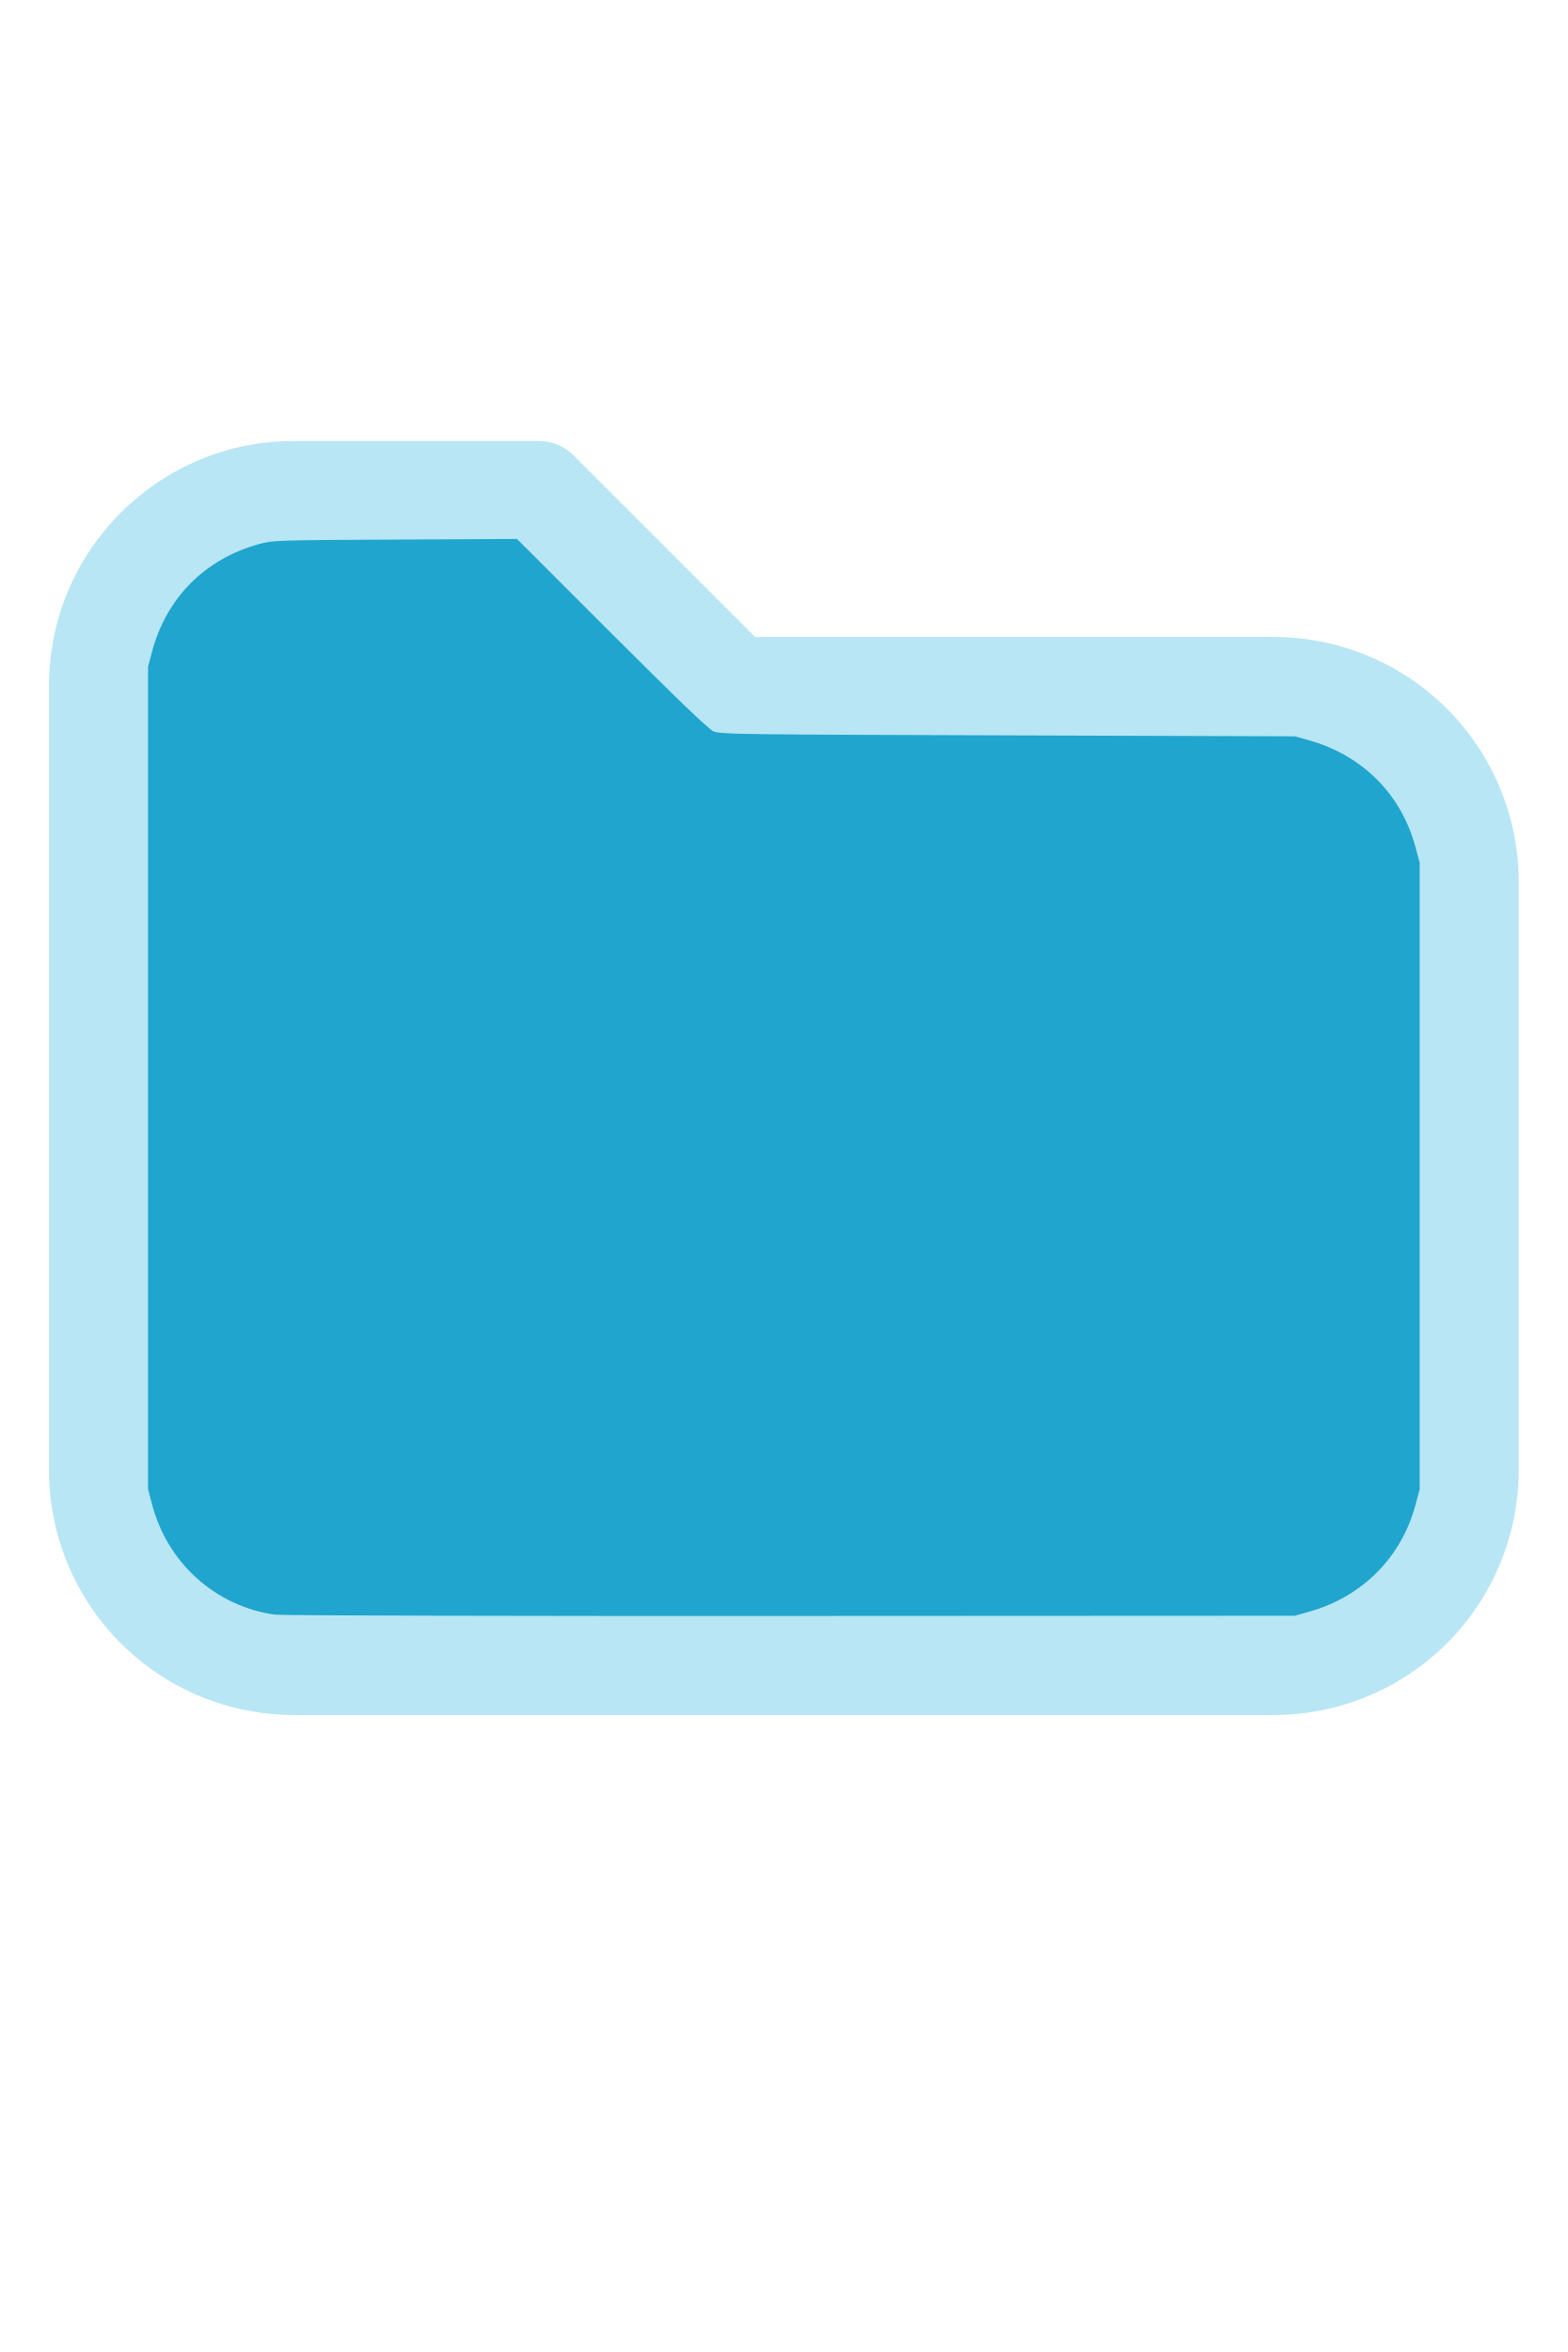
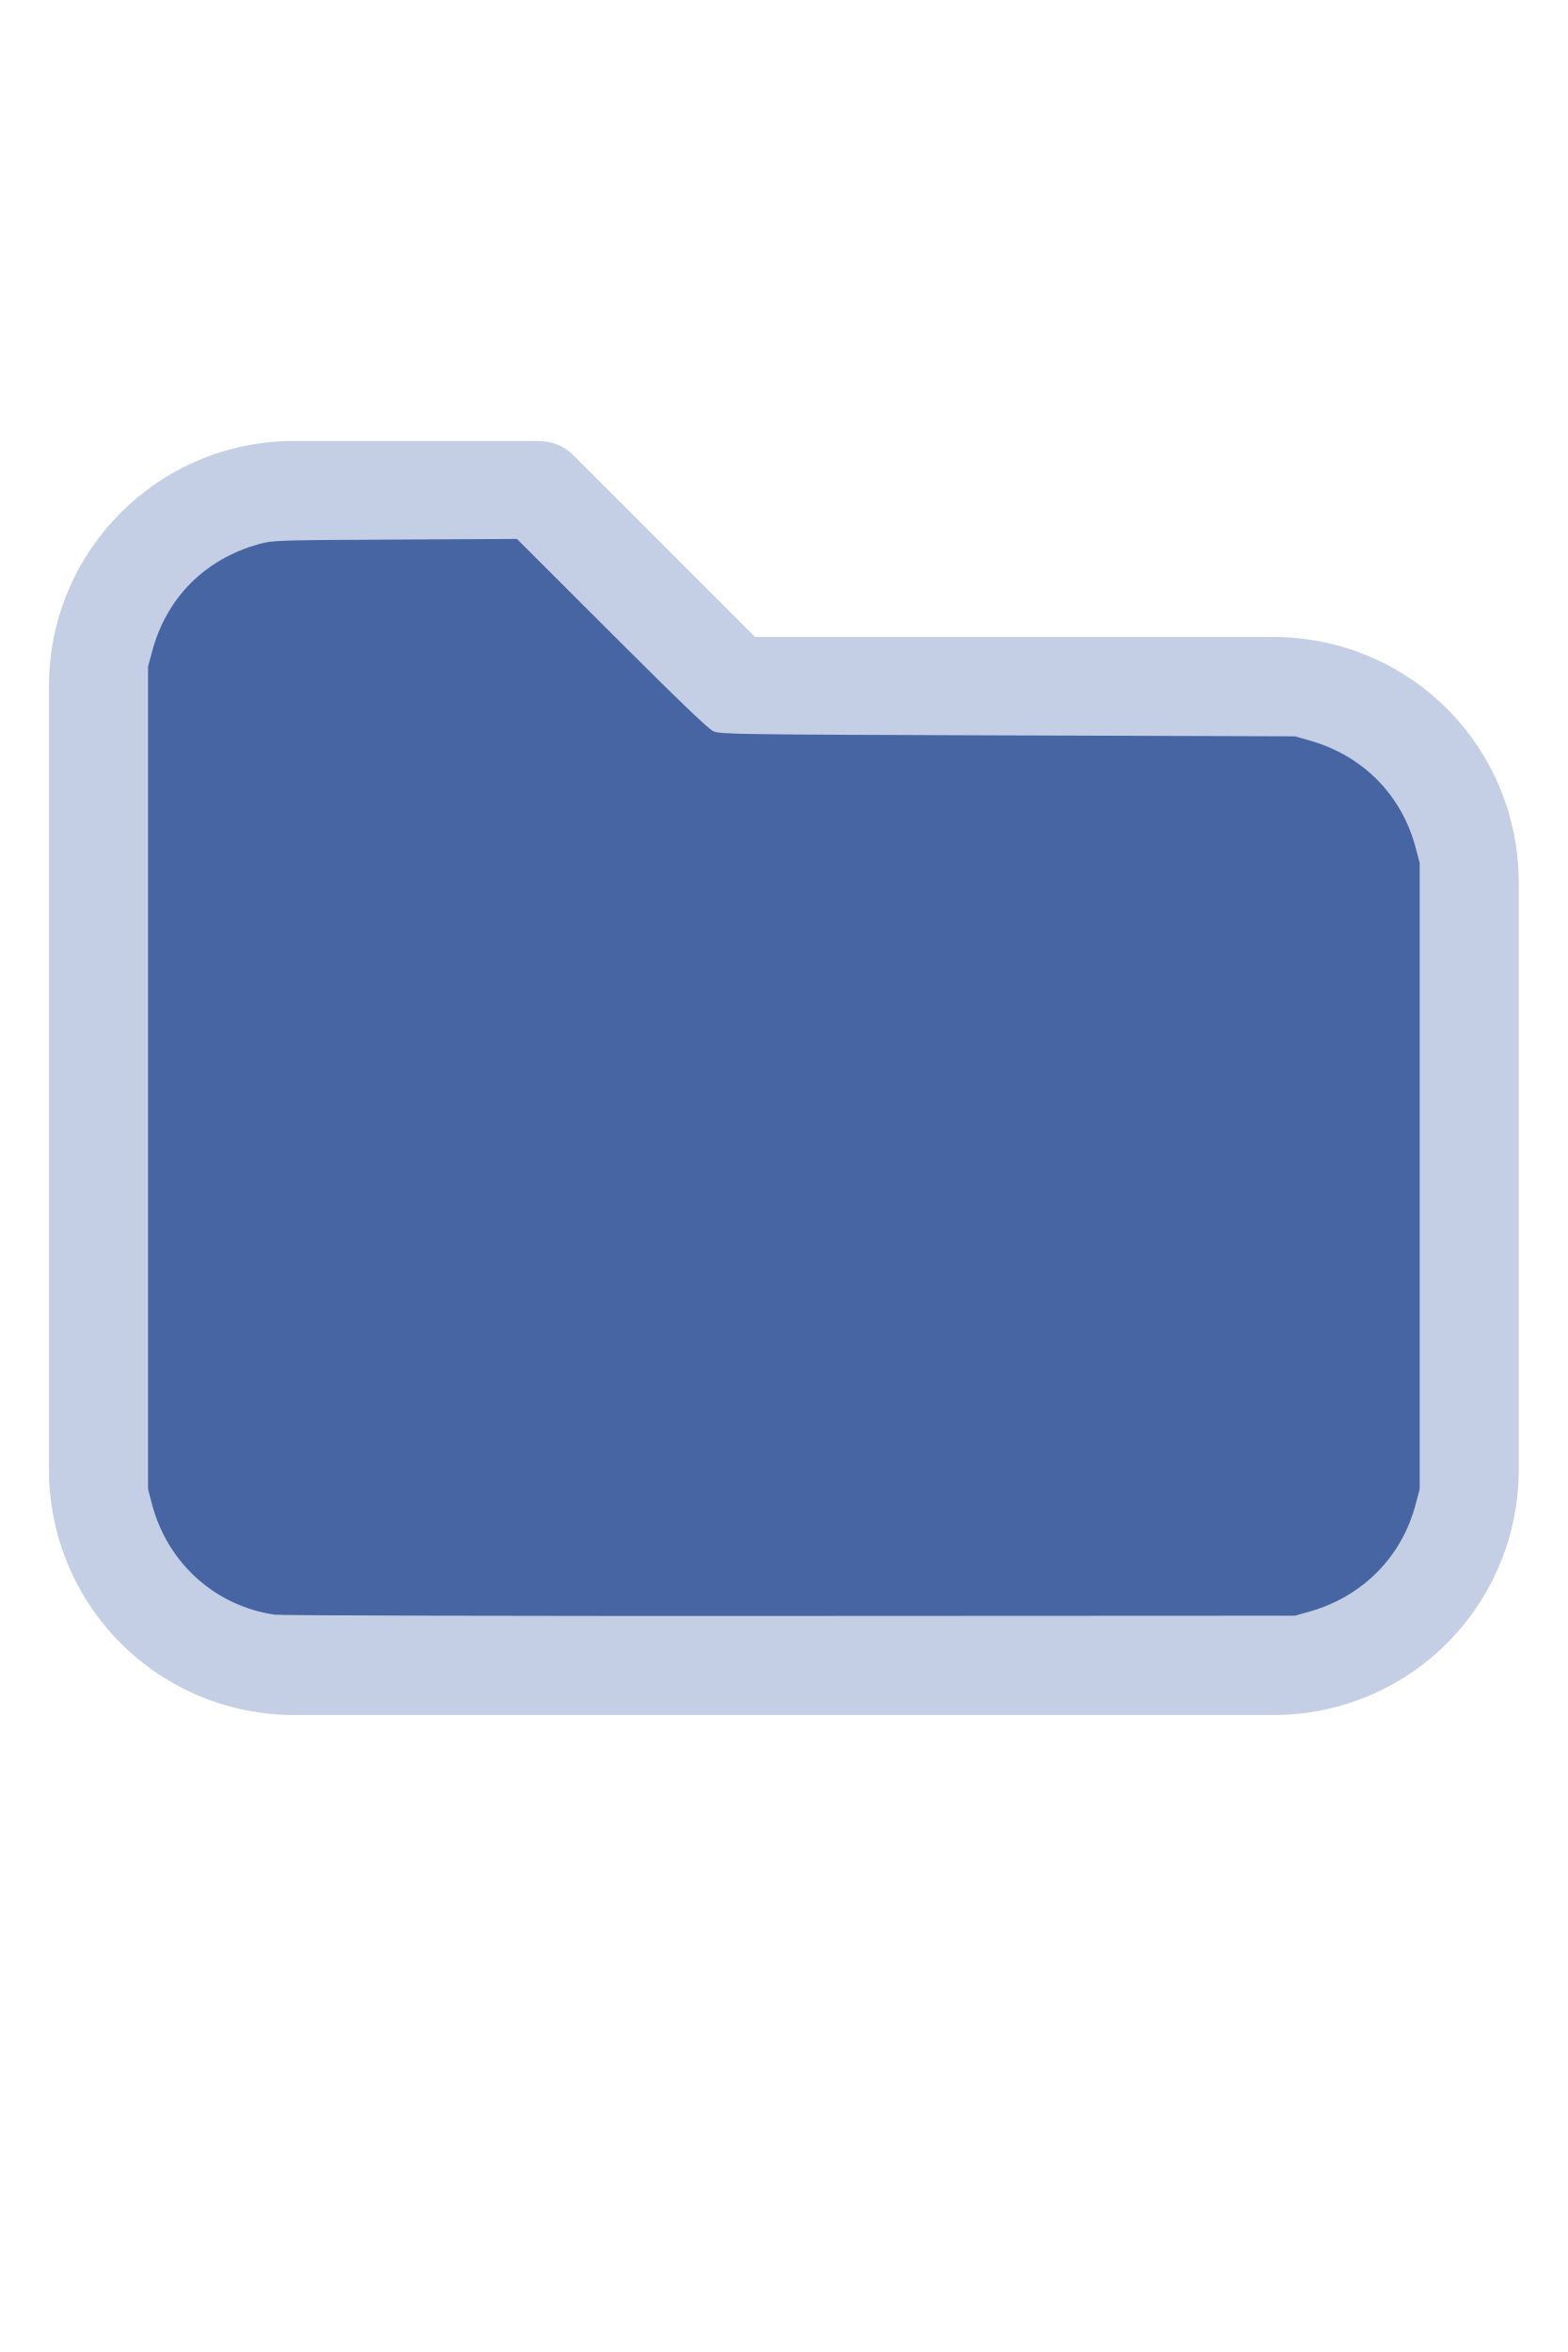
<svg xmlns="http://www.w3.org/2000/svg" version="1.1" width="16" height="24" viewBox="0 0 32 32" xml:space="preserve">
-   <g style="fill:#B8E6F4;">
+   <g style="fill:#C4CFE5;">
    <path d="M1,5.998l-0,16.002c-0,1.326 0.527,2.598 1.464,3.536c0.938,0.937 2.21,1.464 3.536,1.464c5.322,0 14.678,-0 20,0c1.326,0 2.598,-0.527 3.536,-1.464c0.937,-0.938 1.464,-2.21 1.464,-3.536c0,-3.486 0,-8.514 0,-12c0,-1.326 -0.527,-2.598 -1.464,-3.536c-0.938,-0.937 -2.21,-1.464 -3.536,-1.464c-0,0 -10.586,0 -10.586,0c0,-0 -3.707,-3.707 -3.707,-3.707c-0.187,-0.188 -0.442,-0.293 -0.707,-0.293l-5.002,0c-2.76,0 -4.998,2.238 -4.998,4.998Zm2,-0l-0,16.002c-0,0.796 0.316,1.559 0.879,2.121c0.562,0.563 1.325,0.879 2.121,0.879l20,0c0.796,0 1.559,-0.316 2.121,-0.879c0.563,-0.562 0.879,-1.325 0.879,-2.121c0,-3.486 0,-8.514 0,-12c0,-0.796 -0.316,-1.559 -0.879,-2.121c-0.562,-0.563 -1.325,-0.879 -2.121,-0.879c-7.738,0 -11,0 -11,0c-0.265,0 -0.52,-0.105 -0.707,-0.293c-0,0 -3.707,-3.707 -3.707,-3.707c-0,0 -4.588,0 -4.588,0c-1.656,0 -2.998,1.342 -2.998,2.998Z" />
  </g>
-   <g style="fill:#1FA5CE;stroke-width:0;">
+   <g style="fill:#4665A2;stroke-width:0;">
    <path d="M 5.606,24.952 C 4.392,24.775 3.42,23.9 3.103,22.699 L 3.022,22.389 V 13.998 5.606 L 3.104,5.298 C 3.396,4.203 4.18,3.412 5.279,3.106 5.565,3.026 5.615,3.024 8.061,3.012 l 2.491,-0.013 1.932,1.93 c 1.344,1.343 1.976,1.95 2.078,1.995 0.137,0.062 0.474,0.066 6.007,0.084 l 5.861,0.019 0.291,0.082 c 1.095,0.308 1.89,1.109 2.176,2.193 l 0.082,0.309 V 16 22.389 l -0.082,0.309 c -0.284,1.079 -1.086,1.888 -2.176,2.194 l -0.291,0.082 -10.303,0.005 c -5.7,0.003 -10.4,-0.009 -10.521,-0.027 z" />
  </g>
</svg>
